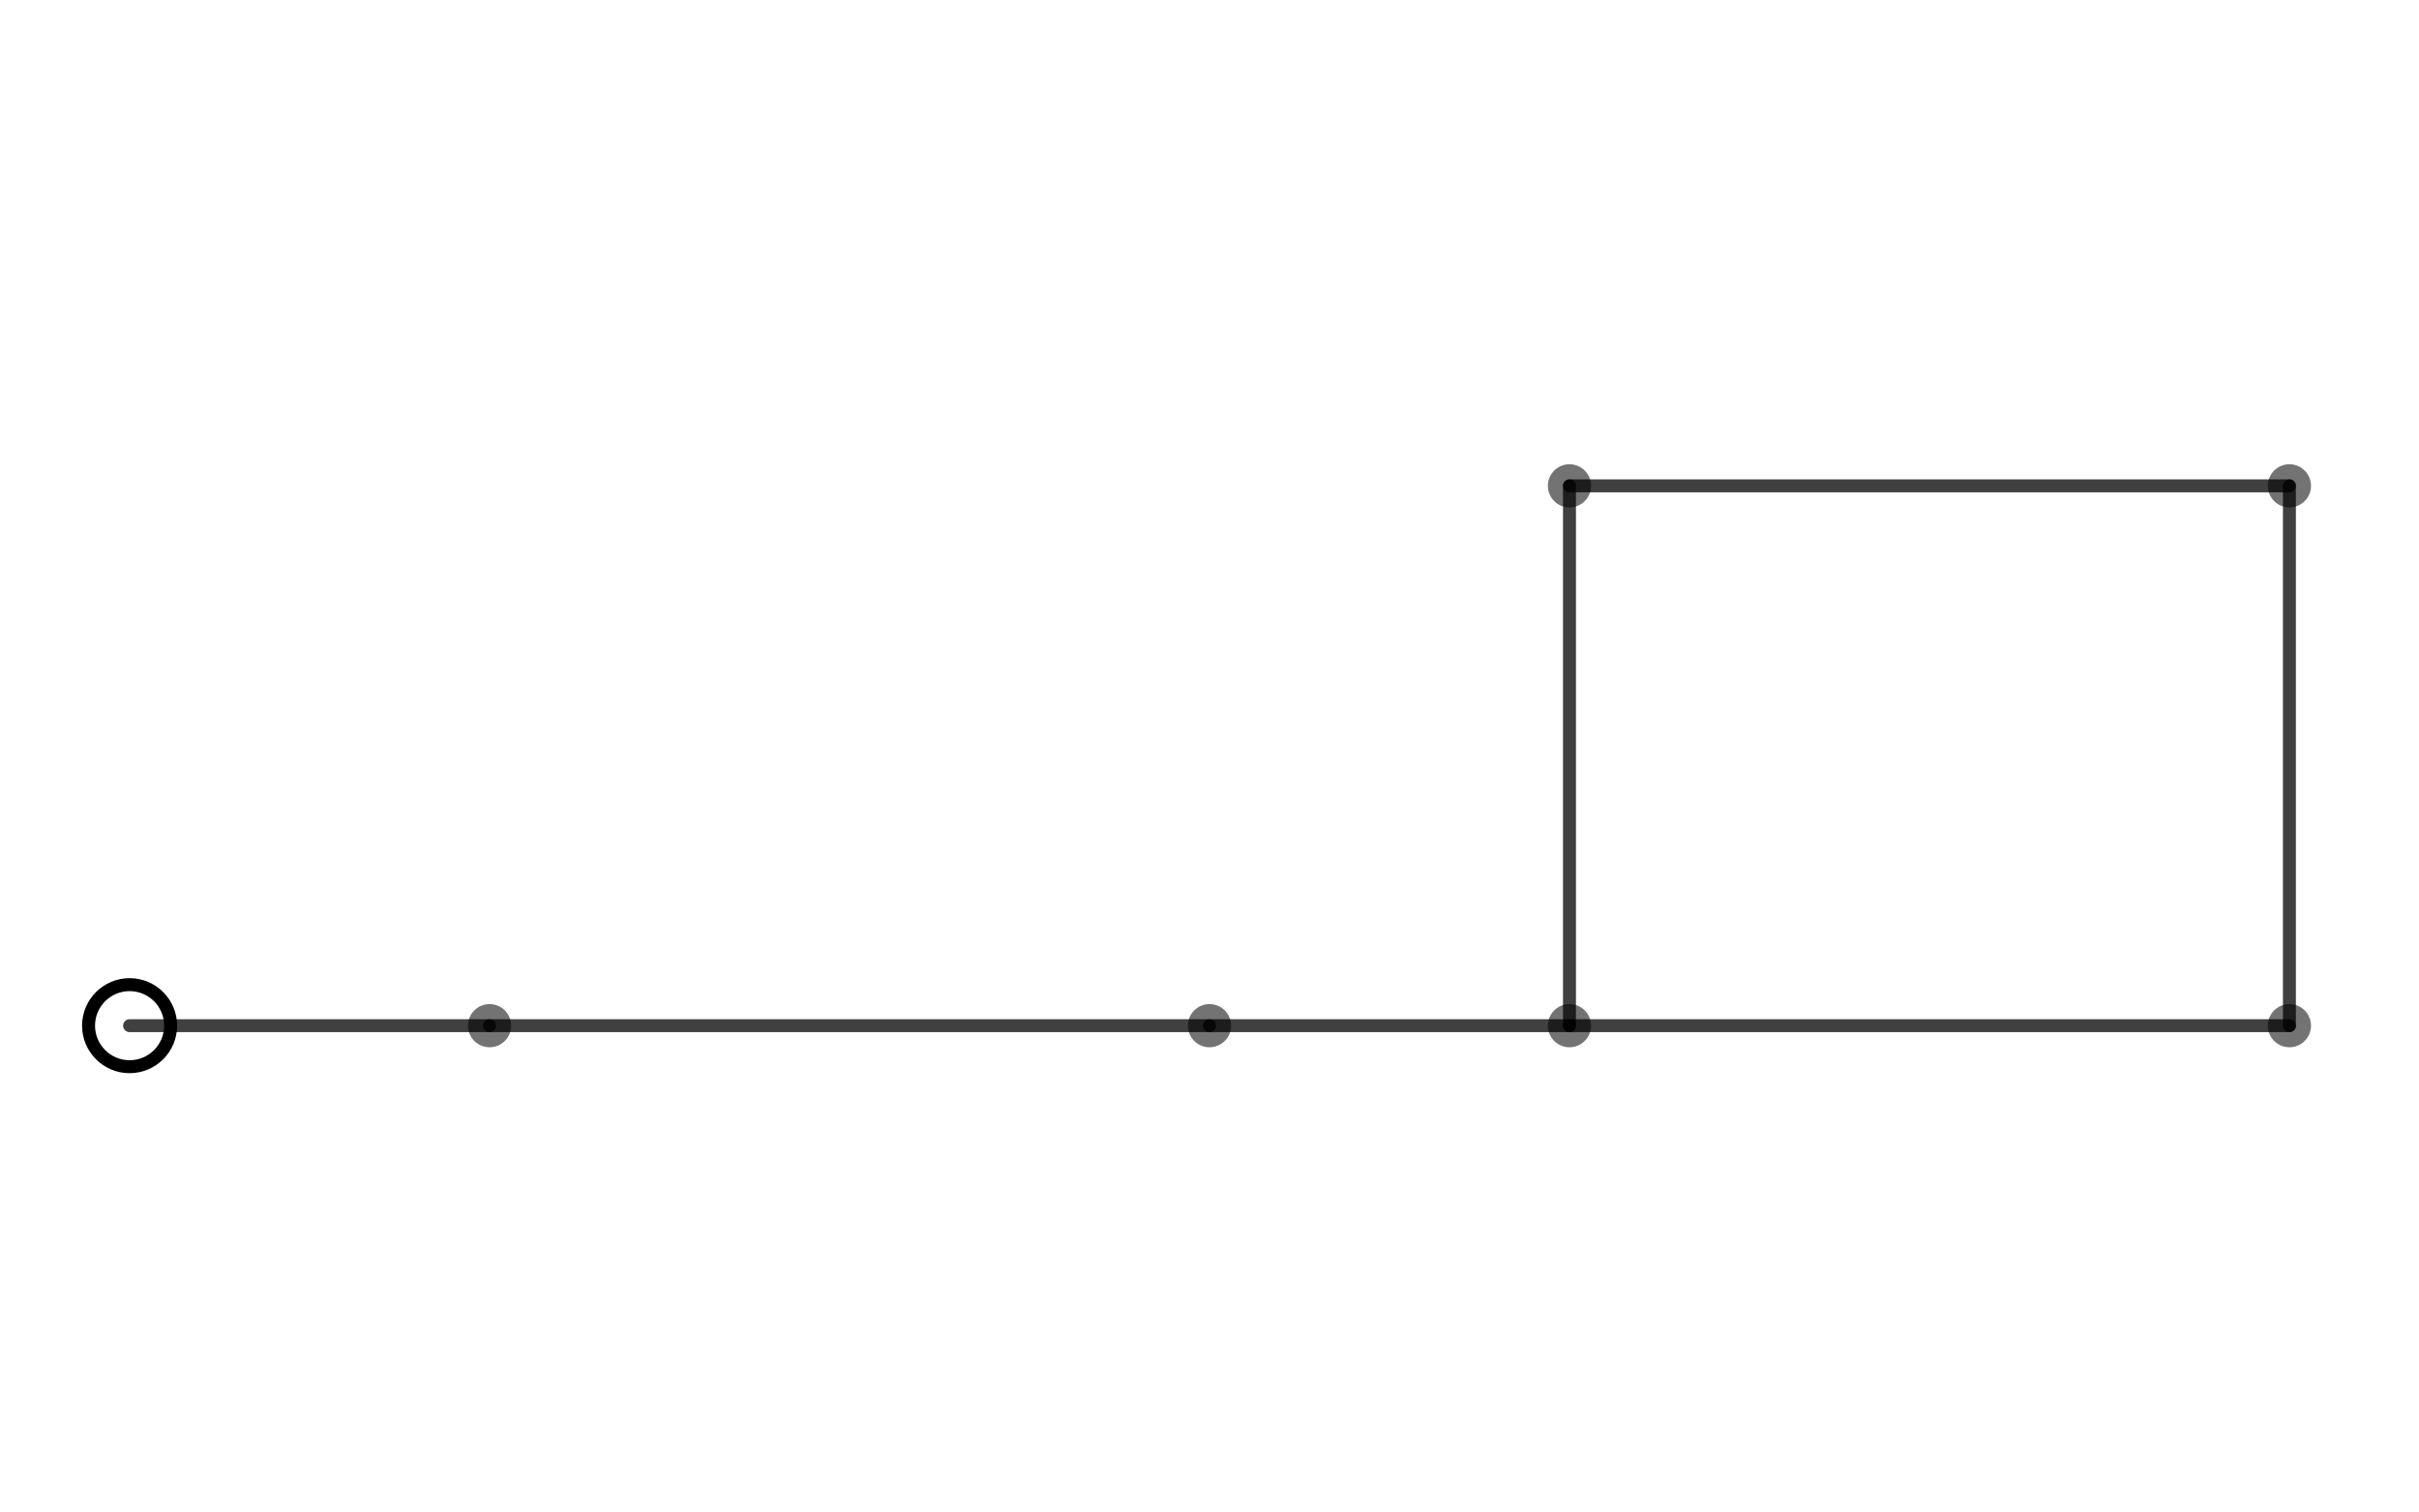
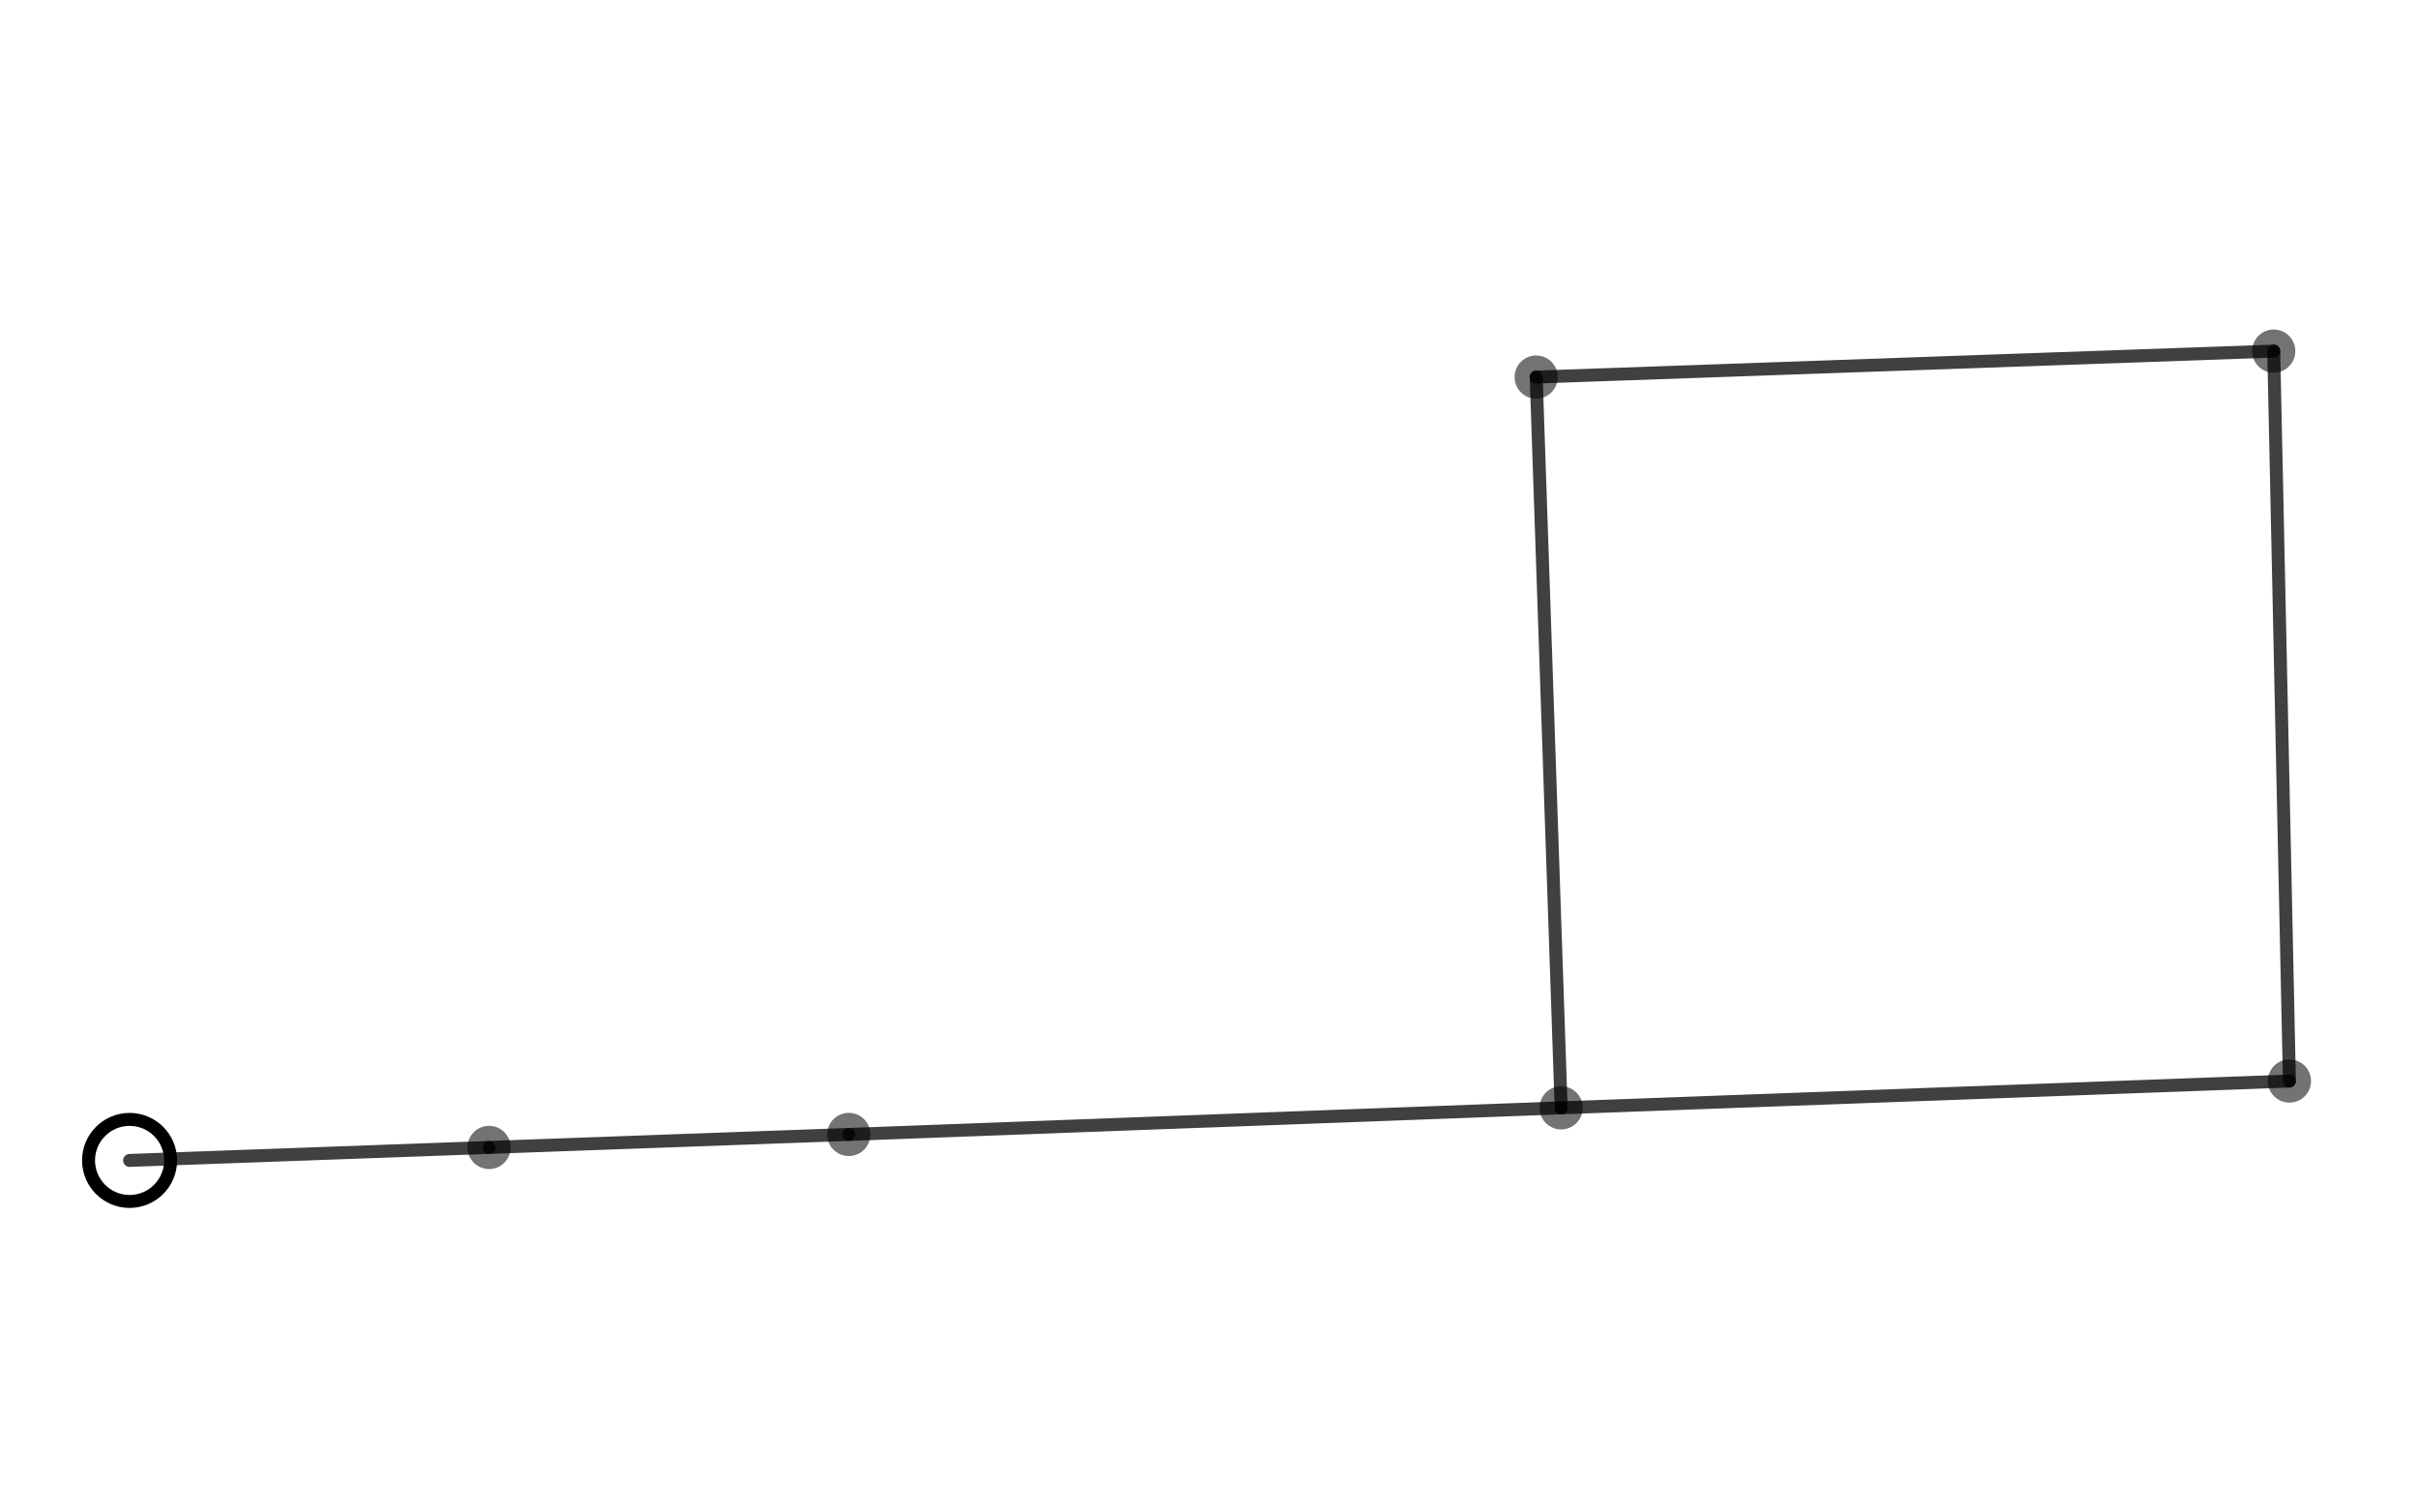
- <svg xmlns="http://www.w3.org/2000/svg" viewBox="-72 -372 1344 444" width="320" height="200" preserveAspectRatio="xMidYMid meet" role="img">
-   <style>polyline{fill:none;stroke:currentColor;stroke-width:7.2;stroke-linecap:round;stroke-linejoin:round;opacity:.75}.jn{fill:currentColor;opacity:.55}.src{fill:none;stroke:currentColor;stroke-width:7.2}</style>
-   <polyline points="200.000,0.000 600.000,0.000" />
-   <polyline points="600.000,0.000 800.000,0.000" />
-   <polyline points="800.000,0.000 800.000,-300.000" />
-   <polyline points="800.000,-300.000 1200.000,-300.000" />
-   <polyline points="1200.000,-300.000 1200.000,0.000" />
-   <polyline points="1200.000,0.000 800.000,0.000" />
-   <polyline points="0.000,0.000 200.000,0.000" />
-   <circle cx="200.000" cy="0.000" r="12" class="jn" />
-   <circle cx="600.000" cy="0.000" r="12" class="jn" />
-   <circle cx="800.000" cy="0.000" r="12" class="jn" />
-   <circle cx="800.000" cy="-300.000" r="12" class="jn" />
-   <circle cx="1200.000" cy="-300.000" r="12" class="jn" />
-   <circle cx="1200.000" cy="0.000" r="12" class="jn" />
-   <circle cx="0.000" cy="0.000" r="22.8" class="src" />
+ <svg xmlns="http://www.w3.org/2000/svg" viewBox="-17.032 -1068.932 1172.864 518.164" width="320" height="200" preserveAspectRatio="xMidYMid meet" role="img">
+   <style>polyline{fill:none;stroke:currentColor;stroke-width:6.283;stroke-linecap:round;stroke-linejoin:round;opacity:.75}.jn{fill:currentColor;opacity:.55}.src{fill:none;stroke:currentColor;stroke-width:6.283}</style>
+   <polyline points="220.100,-619.900 394.500,-626.200" />
+   <polyline points="394.500,-626.200 739.900,-639.100" />
+   <polyline points="739.900,-639.100 727.800,-993.500" />
+   <polyline points="727.800,-993.500 1085.400,-1006.100" />
+   <polyline points="1085.400,-1006.100 1093.000,-652.100" />
+   <polyline points="1093.000,-652.100 739.900,-639.100" />
+   <polyline points="45.800,-613.600 220.100,-619.900" />
+   <circle cx="220.100" cy="-619.900" r="10.472" class="jn" />
+   <circle cx="394.500" cy="-626.200" r="10.472" class="jn" />
+   <circle cx="739.900" cy="-639.100" r="10.472" class="jn" />
+   <circle cx="727.800" cy="-993.500" r="10.472" class="jn" />
+   <circle cx="1085.400" cy="-1006.100" r="10.472" class="jn" />
+   <circle cx="1093.000" cy="-652.100" r="10.472" class="jn" />
+   <circle cx="45.800" cy="-613.600" r="19.897" class="src" />
</svg>
